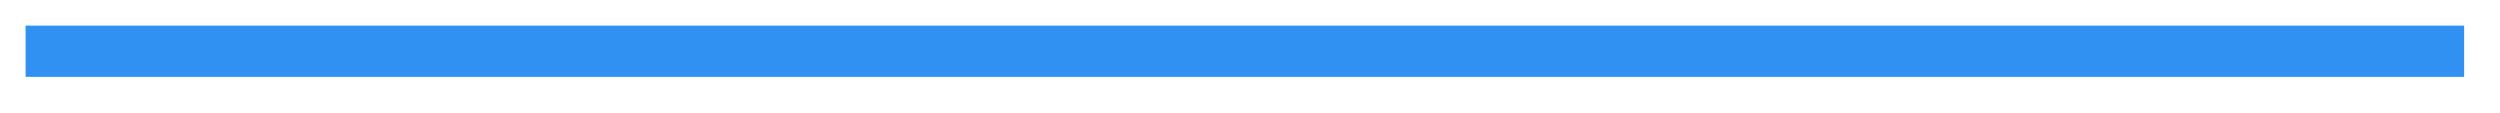
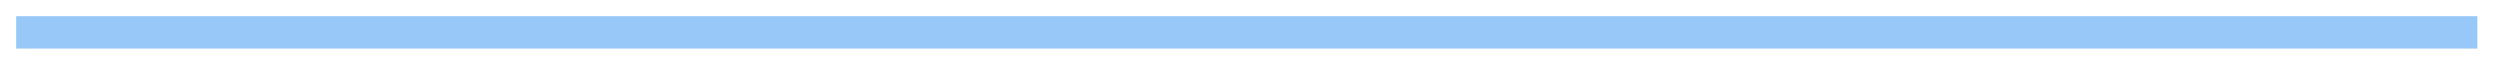
- <svg xmlns="http://www.w3.org/2000/svg" version="1.1" width="244px" height="11px">
+ <svg xmlns="http://www.w3.org/2000/svg" version="1.1" width="386px" height="11px">
  <g transform="matrix(1 0 0 1 -198.5 -5851.5 )">
-     <path d="M 201 5856.5  L 439 5856.5  " stroke-width="5" stroke="#3091f2" fill="none" />
+     <path d="M 201 5856.5  L 581 5856.5  " stroke-width="5" stroke="#3091f2" fill="none" stroke-opacity="0.498" />
  </g>
</svg>
